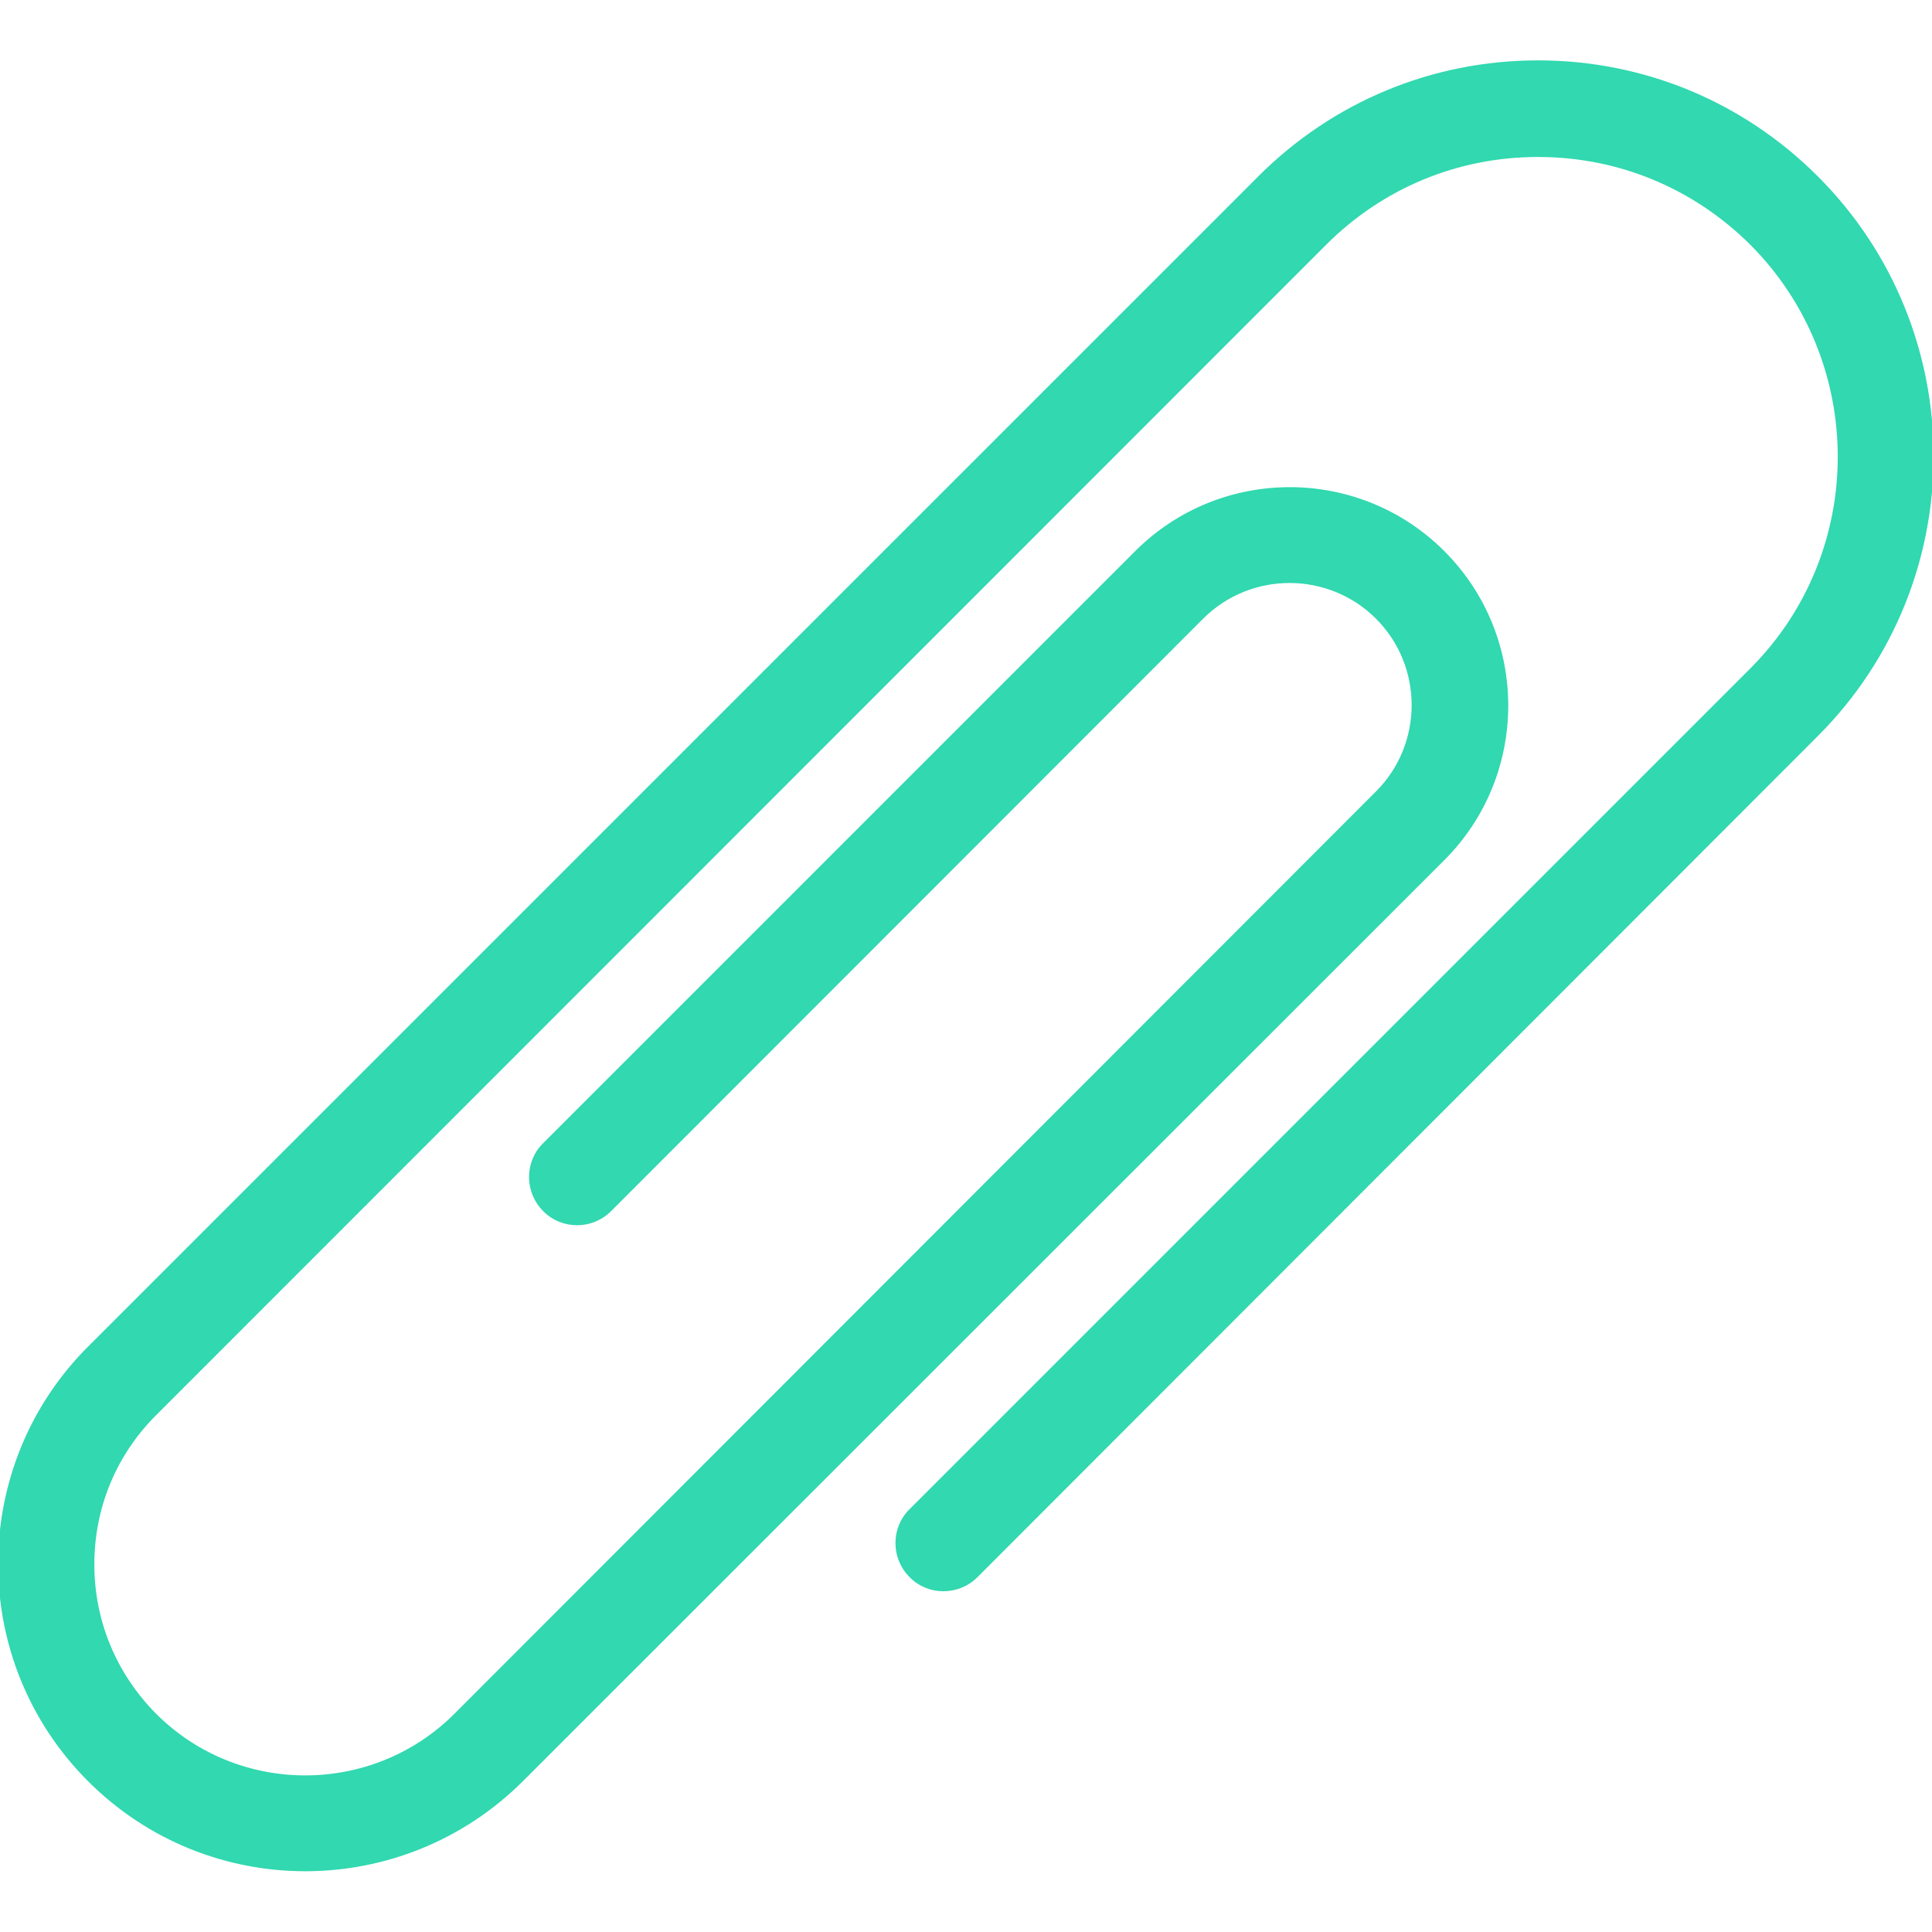
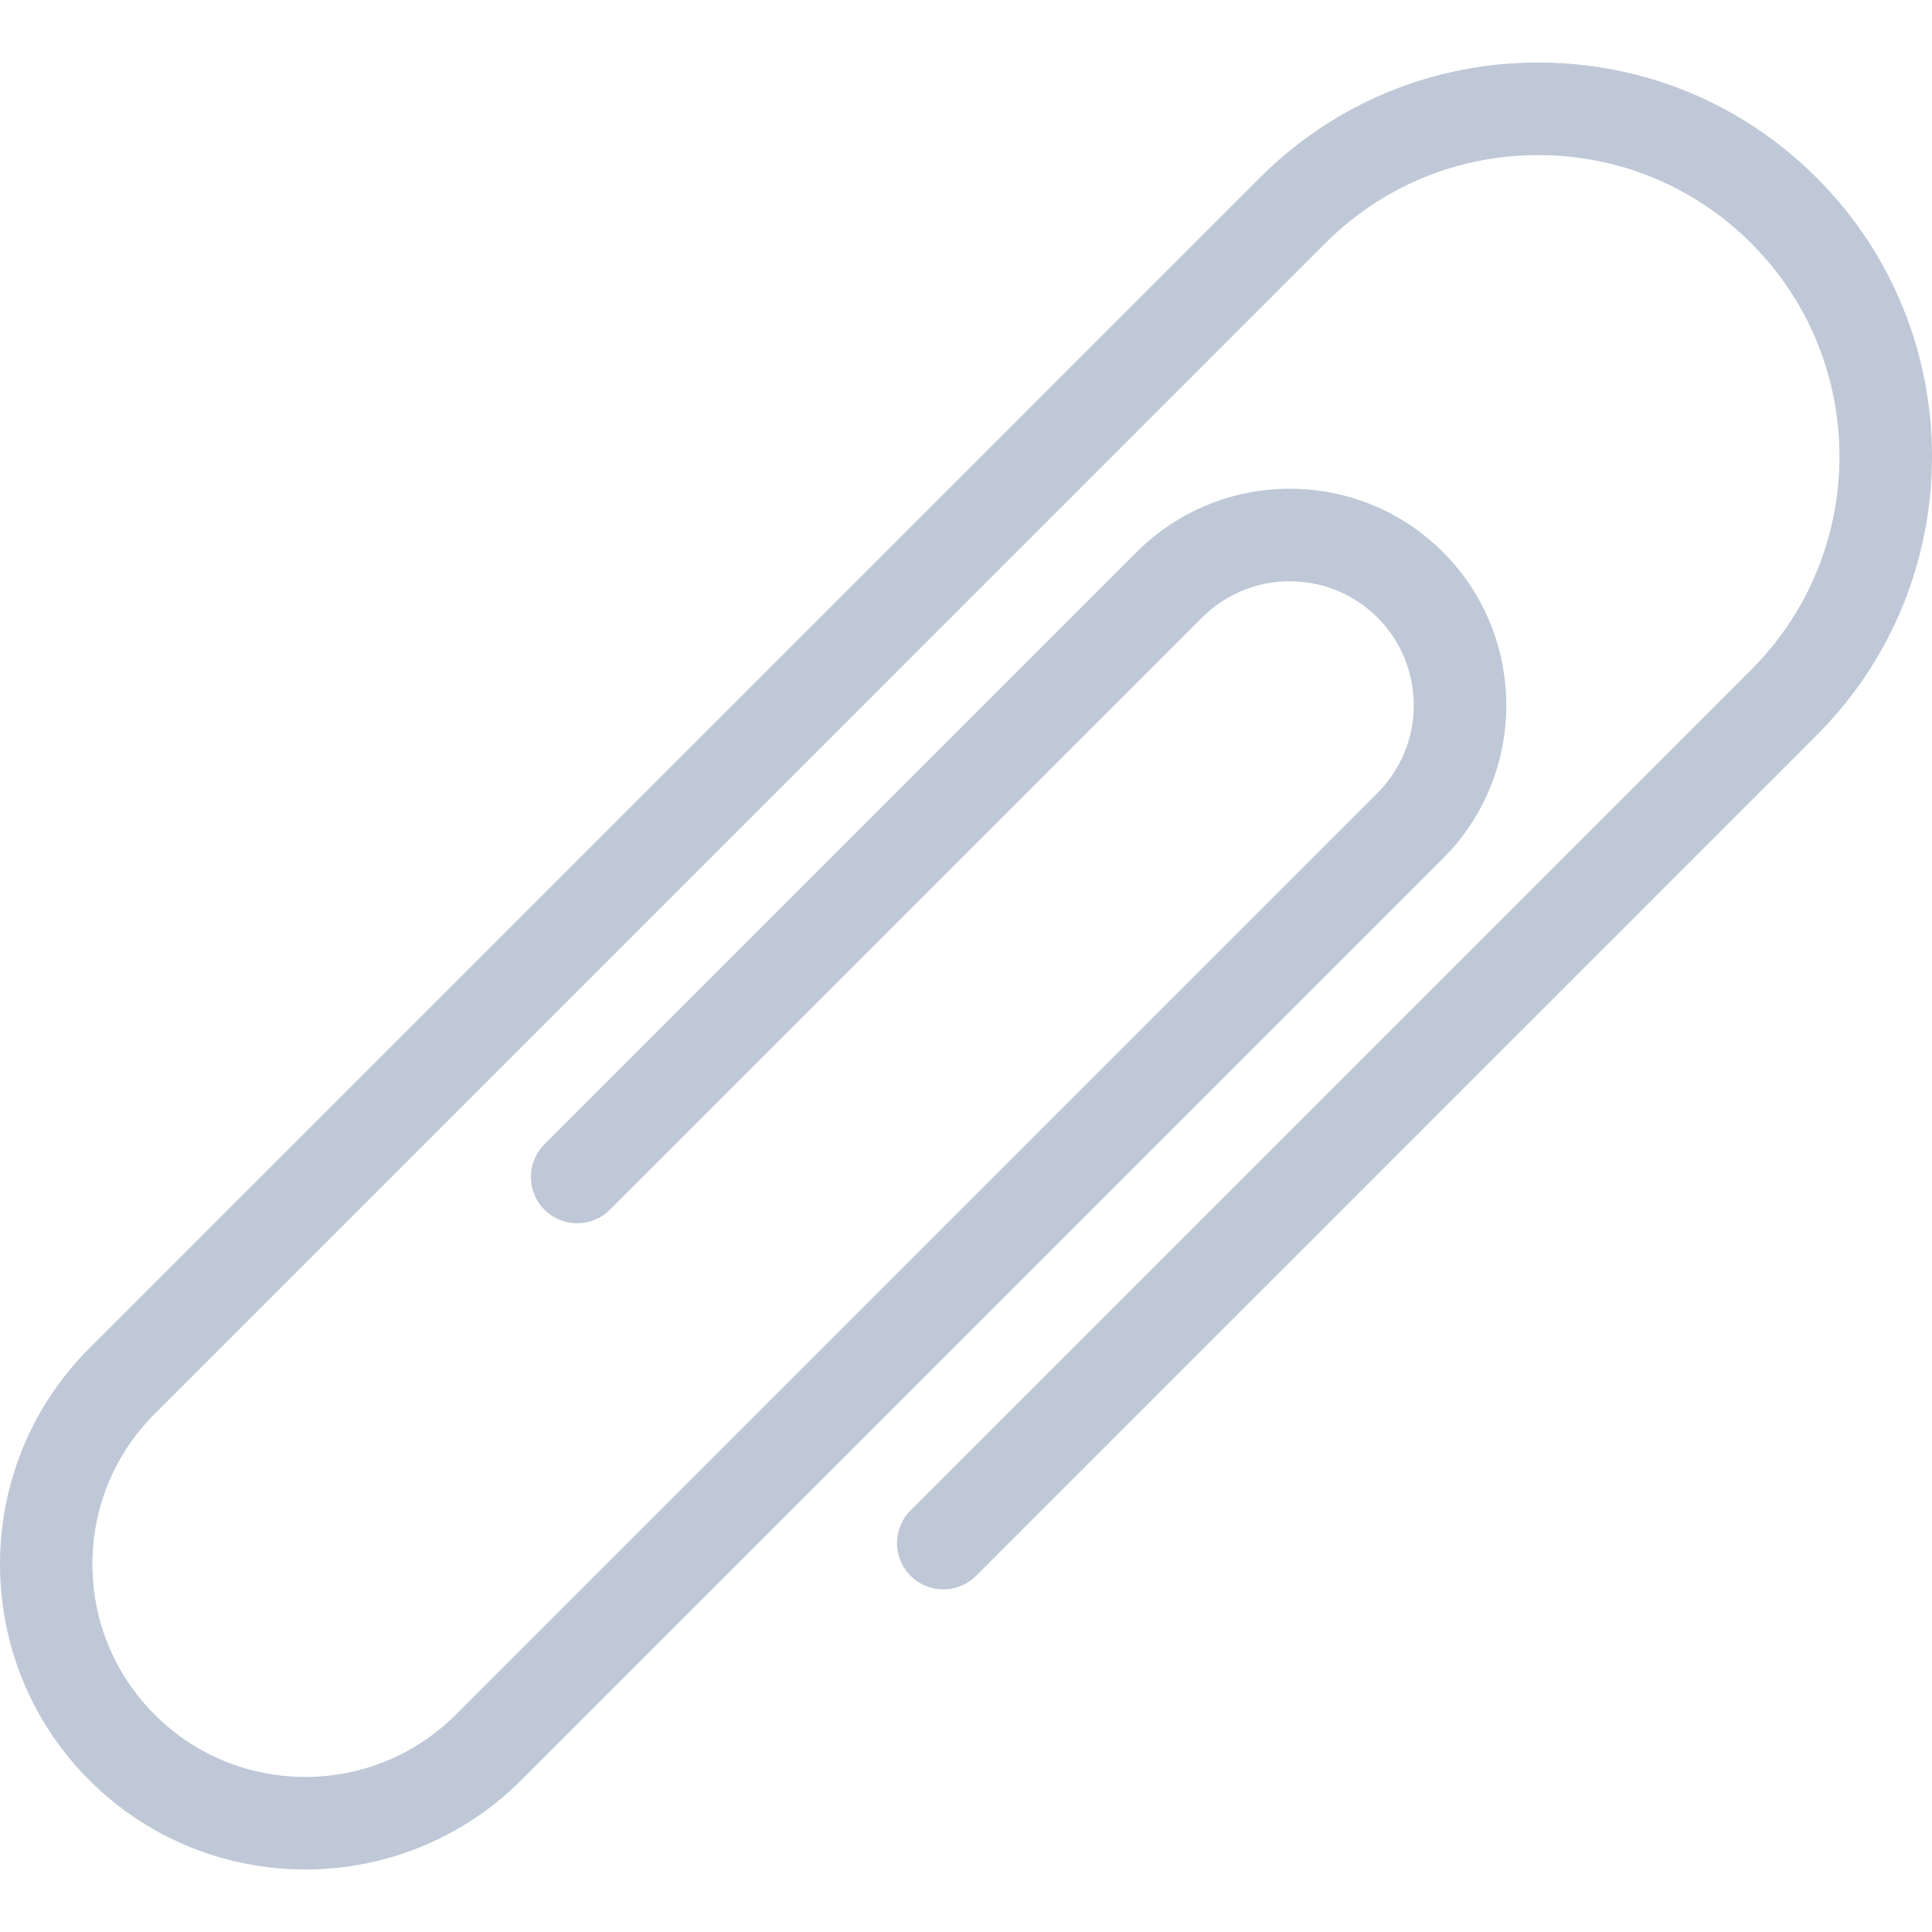
- <svg xmlns="http://www.w3.org/2000/svg" version="1.1" id="Layer_1" x="0px" y="0px" viewBox="0 0 512 512" style="enable-background:new 0 0 512 512;" xml:space="preserve">
-   <style type="text/css">
- 	.st0{fill:#31D8B0;stroke:#31D8B0;stroke-miterlimit:10;}
- </style>
-   <path class="st0" d="M80.9,495.4c-20.7,0-41.4-7.9-57.2-23.7c-31.6-31.6-31.6-82.9,0-114.5L333.8,47.1  c19.7-19.7,45.9-30.6,73.8-30.6s54.1,10.9,73.8,30.6c40.7,40.7,40.7,106.9,0,147.6L258.7,417.6c-4.8,4.8-12.6,4.8-17.3,0  c-4.8-4.8-4.8-12.6,0-17.3l222.8-222.8c31.1-31.1,31.1-81.8,0-113C449,49.4,429,41.1,407.6,41.1s-41.4,8.3-56.5,23.4L41,374.7  c-10.7,10.7-16.5,24.8-16.5,39.9s5.9,29.2,16.5,39.9c22,22,57.8,22,79.8,0L365,210.1c12.8-12.8,12.8-33.7,0-46.5  c-12.8-12.8-33.7-12.8-46.5,0L161.6,320.6c-4.8,4.8-12.6,4.8-17.3,0c-4.8-4.8-4.8-12.6,0-17.3l156.9-156.9  c22.4-22.4,58.8-22.4,81.2,0c22.4,22.4,22.4,58.8,0,81.2L138.1,471.8C122.3,487.5,101.6,495.4,80.9,495.4z" />
+ <svg xmlns="http://www.w3.org/2000/svg" version="1.1" id="Layer_1" x="0px" y="0px" viewBox="0 0 512.001 512.001" style="enable-background:new 0 0 512.001 512.001;" xml:space="preserve">
+   <path style="fill:#BEC8D6;" d="M80.897,495.43c-20.726,0-41.45-7.889-57.229-23.667c-31.557-31.557-31.557-82.902,0-114.458 L333.82,47.15c19.719-19.719,45.937-30.579,73.825-30.579s54.105,10.86,73.825,30.579c40.707,40.707,40.707,106.943,0,147.65 L258.657,417.613c-4.79,4.79-12.557,4.79-17.348,0c-4.791-4.79-4.79-12.557,0-17.348l222.813-222.813 c31.142-31.142,31.142-81.814,0-112.956c-15.086-15.086-35.143-23.394-56.477-23.394c-21.334,0-41.393,8.308-56.479,23.394 L41.014,374.651c-10.653,10.653-16.52,24.816-16.52,39.883s5.867,29.23,16.52,39.883c21.992,21.992,57.774,21.99,79.765,0 l244.27-244.27c12.817-12.818,12.817-33.672,0-46.488c-12.815-12.817-33.671-12.817-46.487,0l-156.93,156.929 c-4.789,4.79-12.557,4.79-17.346,0c-4.79-4.79-4.79-12.557,0-17.348l156.93-156.929c22.382-22.382,58.8-22.382,81.182,0 c22.382,22.383,22.382,58.8,0,81.182l-244.274,244.27C122.347,487.54,101.622,495.43,80.897,495.43z" />
</svg>
